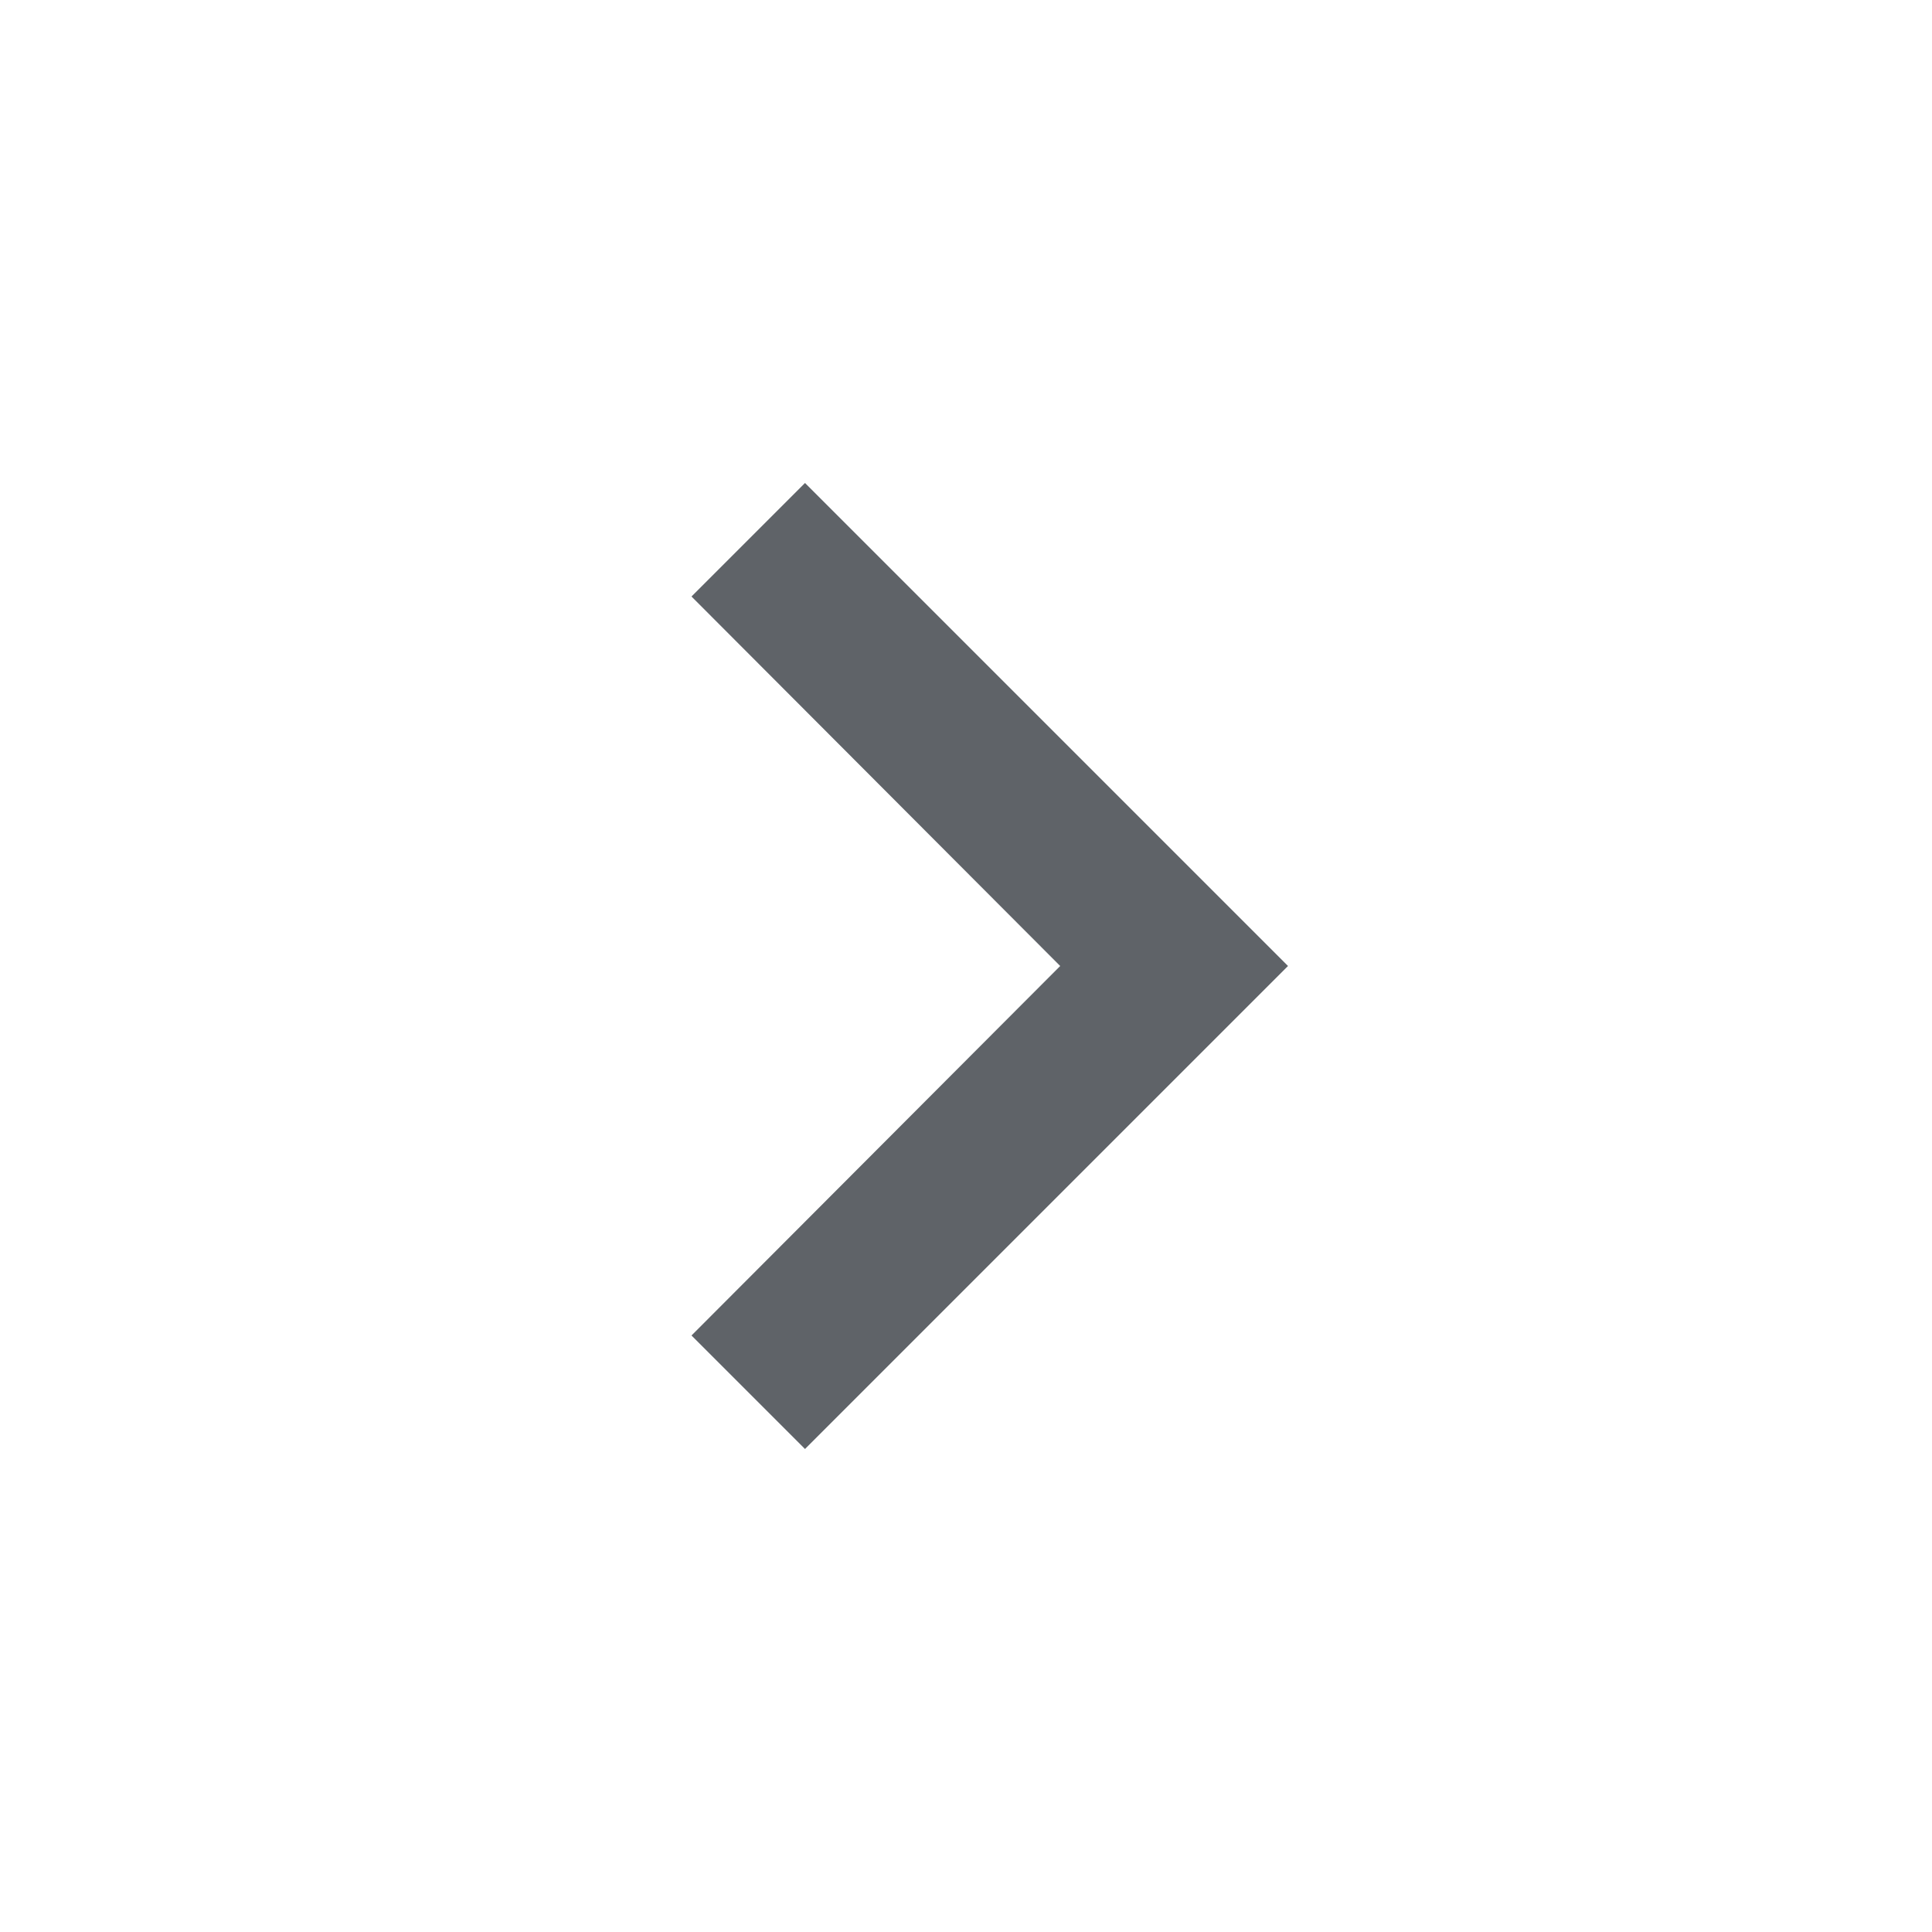
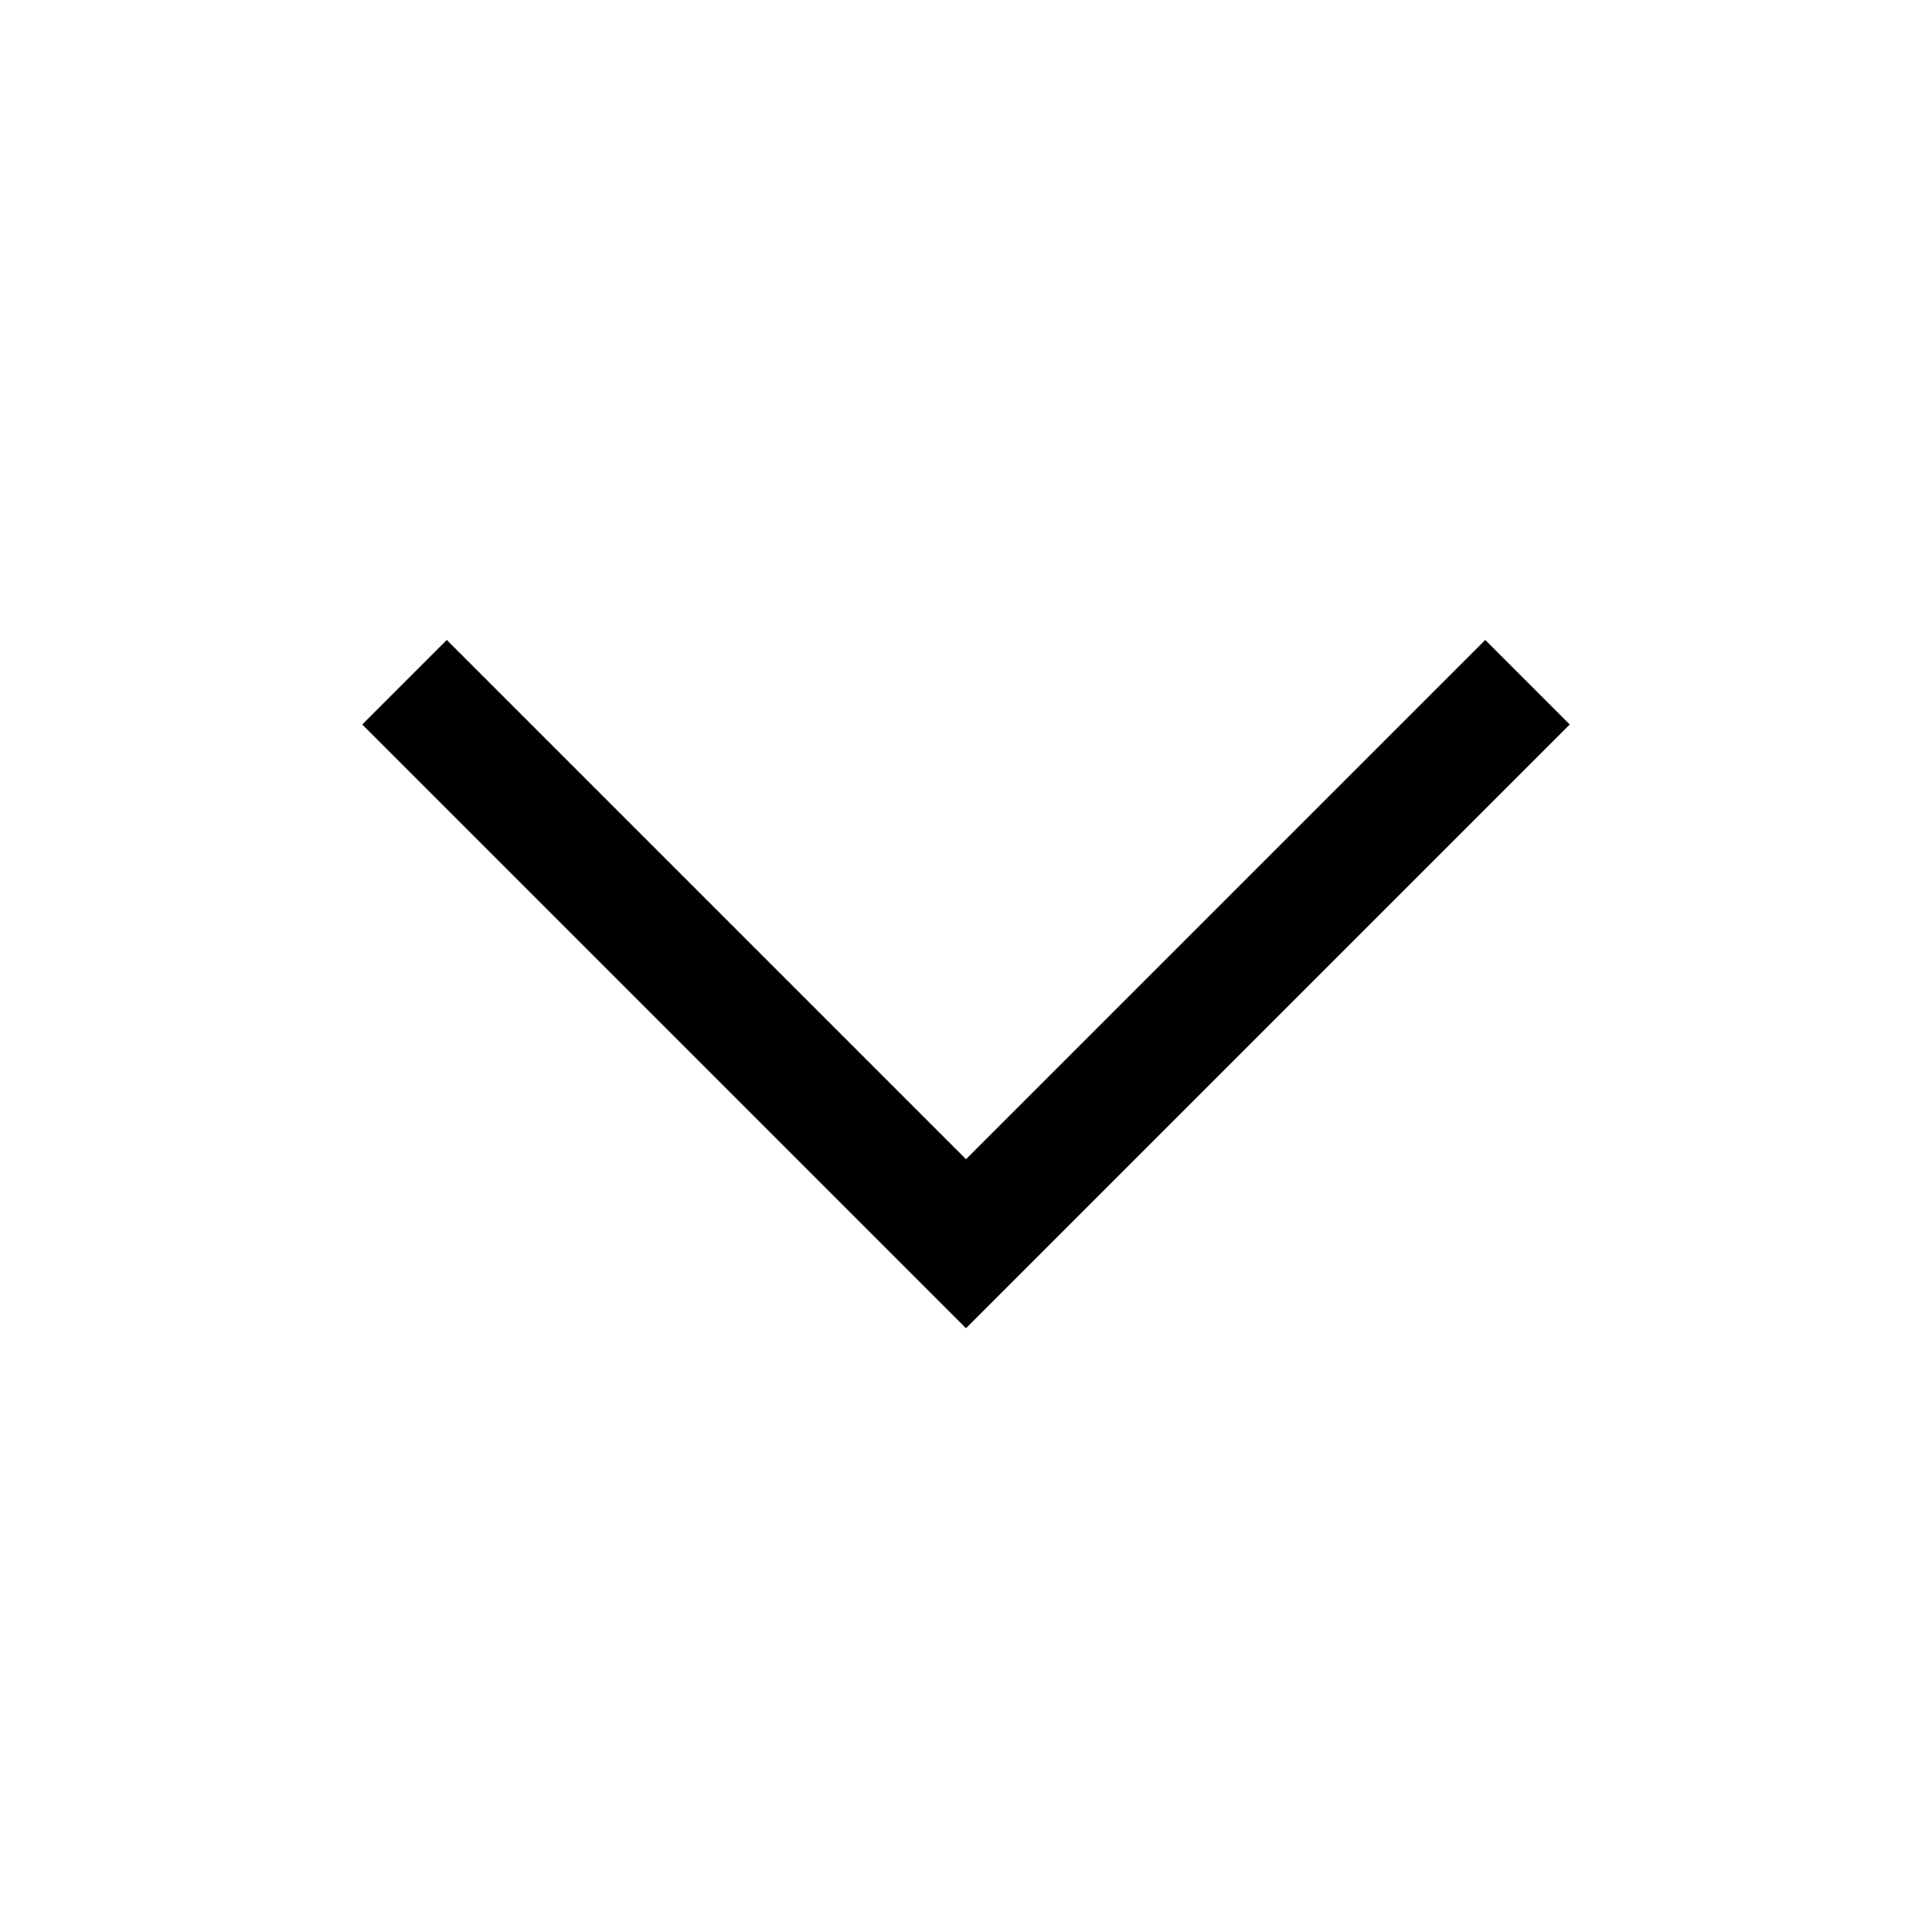
- <svg xmlns="http://www.w3.org/2000/svg" focusable="false" height="24" viewBox="0 0 24 24" width="24">
-   <path d="M10 6L8.59 7.41 13.17 12l-4.58 4.59L10 18l6-6z" fill="#5F6368" />
-   <path d="M0 0h24v24H0z" fill="none" />
+ <svg xmlns="http://www.w3.org/2000/svg" version="1.1" id="icon" x="0px" y="0px" viewBox="0 0 32 32" style="enable-background:new 0 0 32 32;" xml:space="preserve">
+   <style type="text/css">
+ 	.st0{fill:none;}
+ </style>
+   <polygon points="16,22 6,12 7.4,10.6 16,19.2 24.6,10.6 26,12 " />
+   <rect id="_x3C_Transparent_Rectangle_x3E_" class="st0" width="32" height="32" />
</svg>
